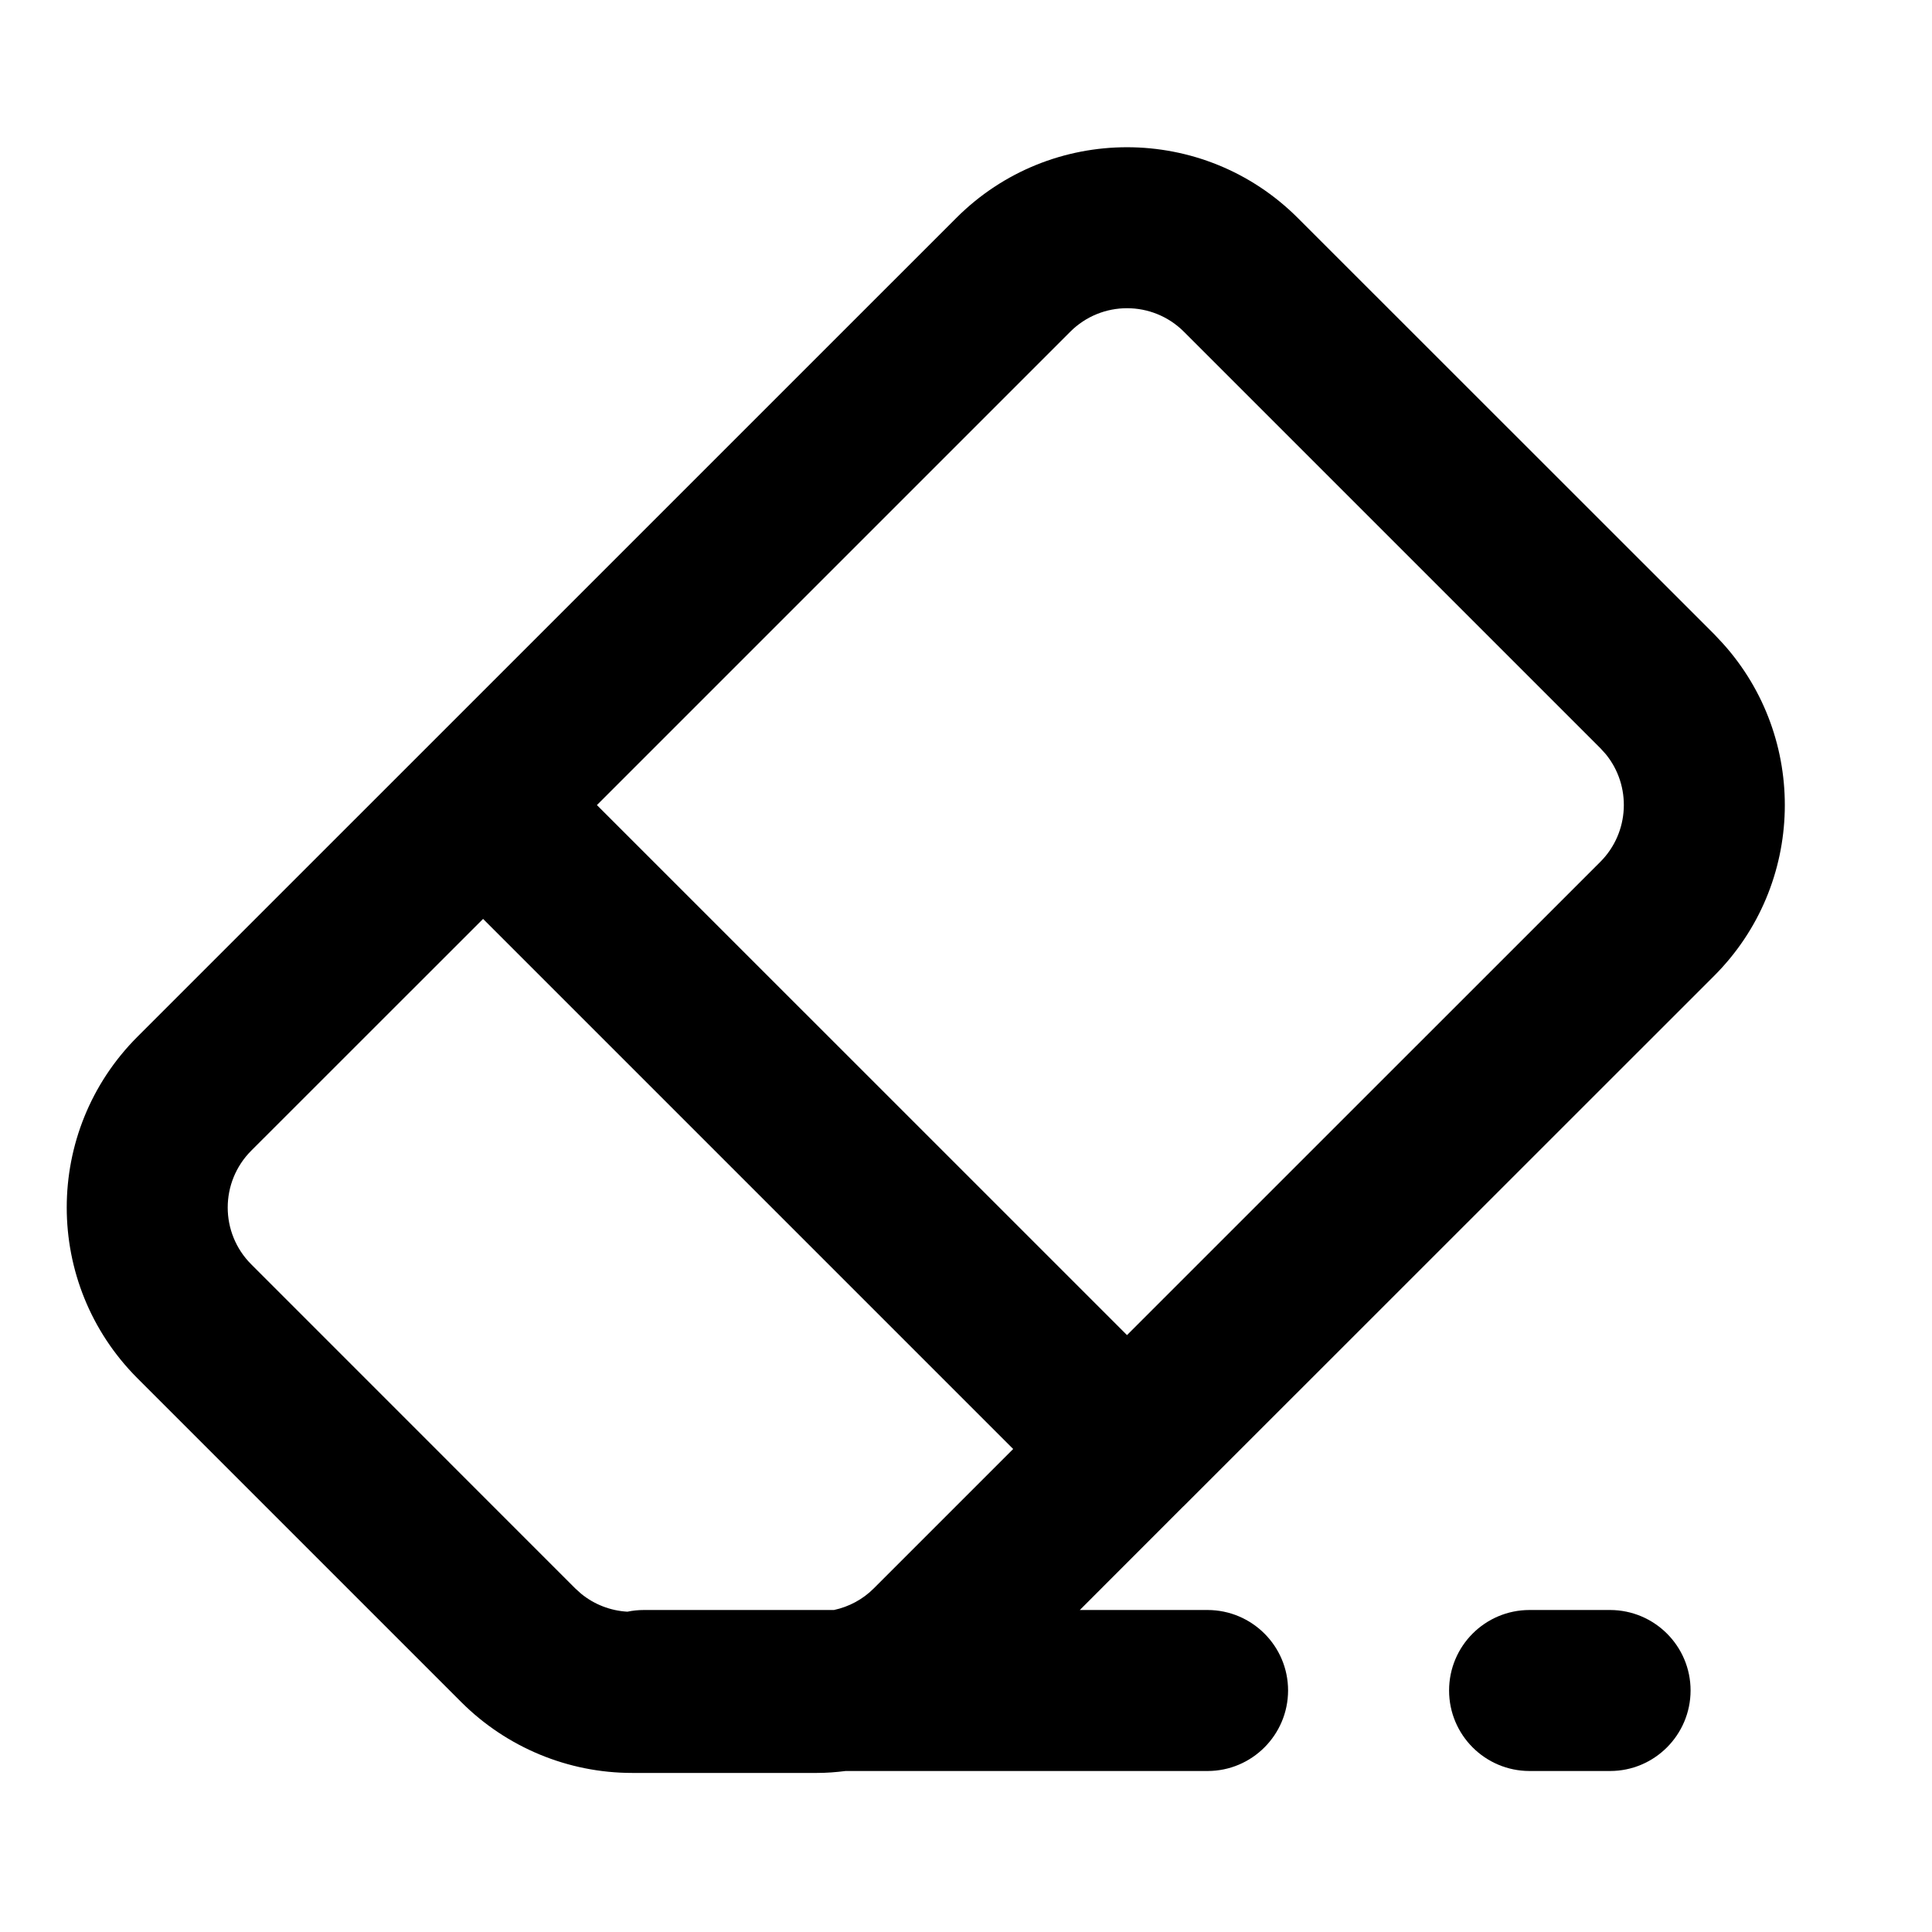
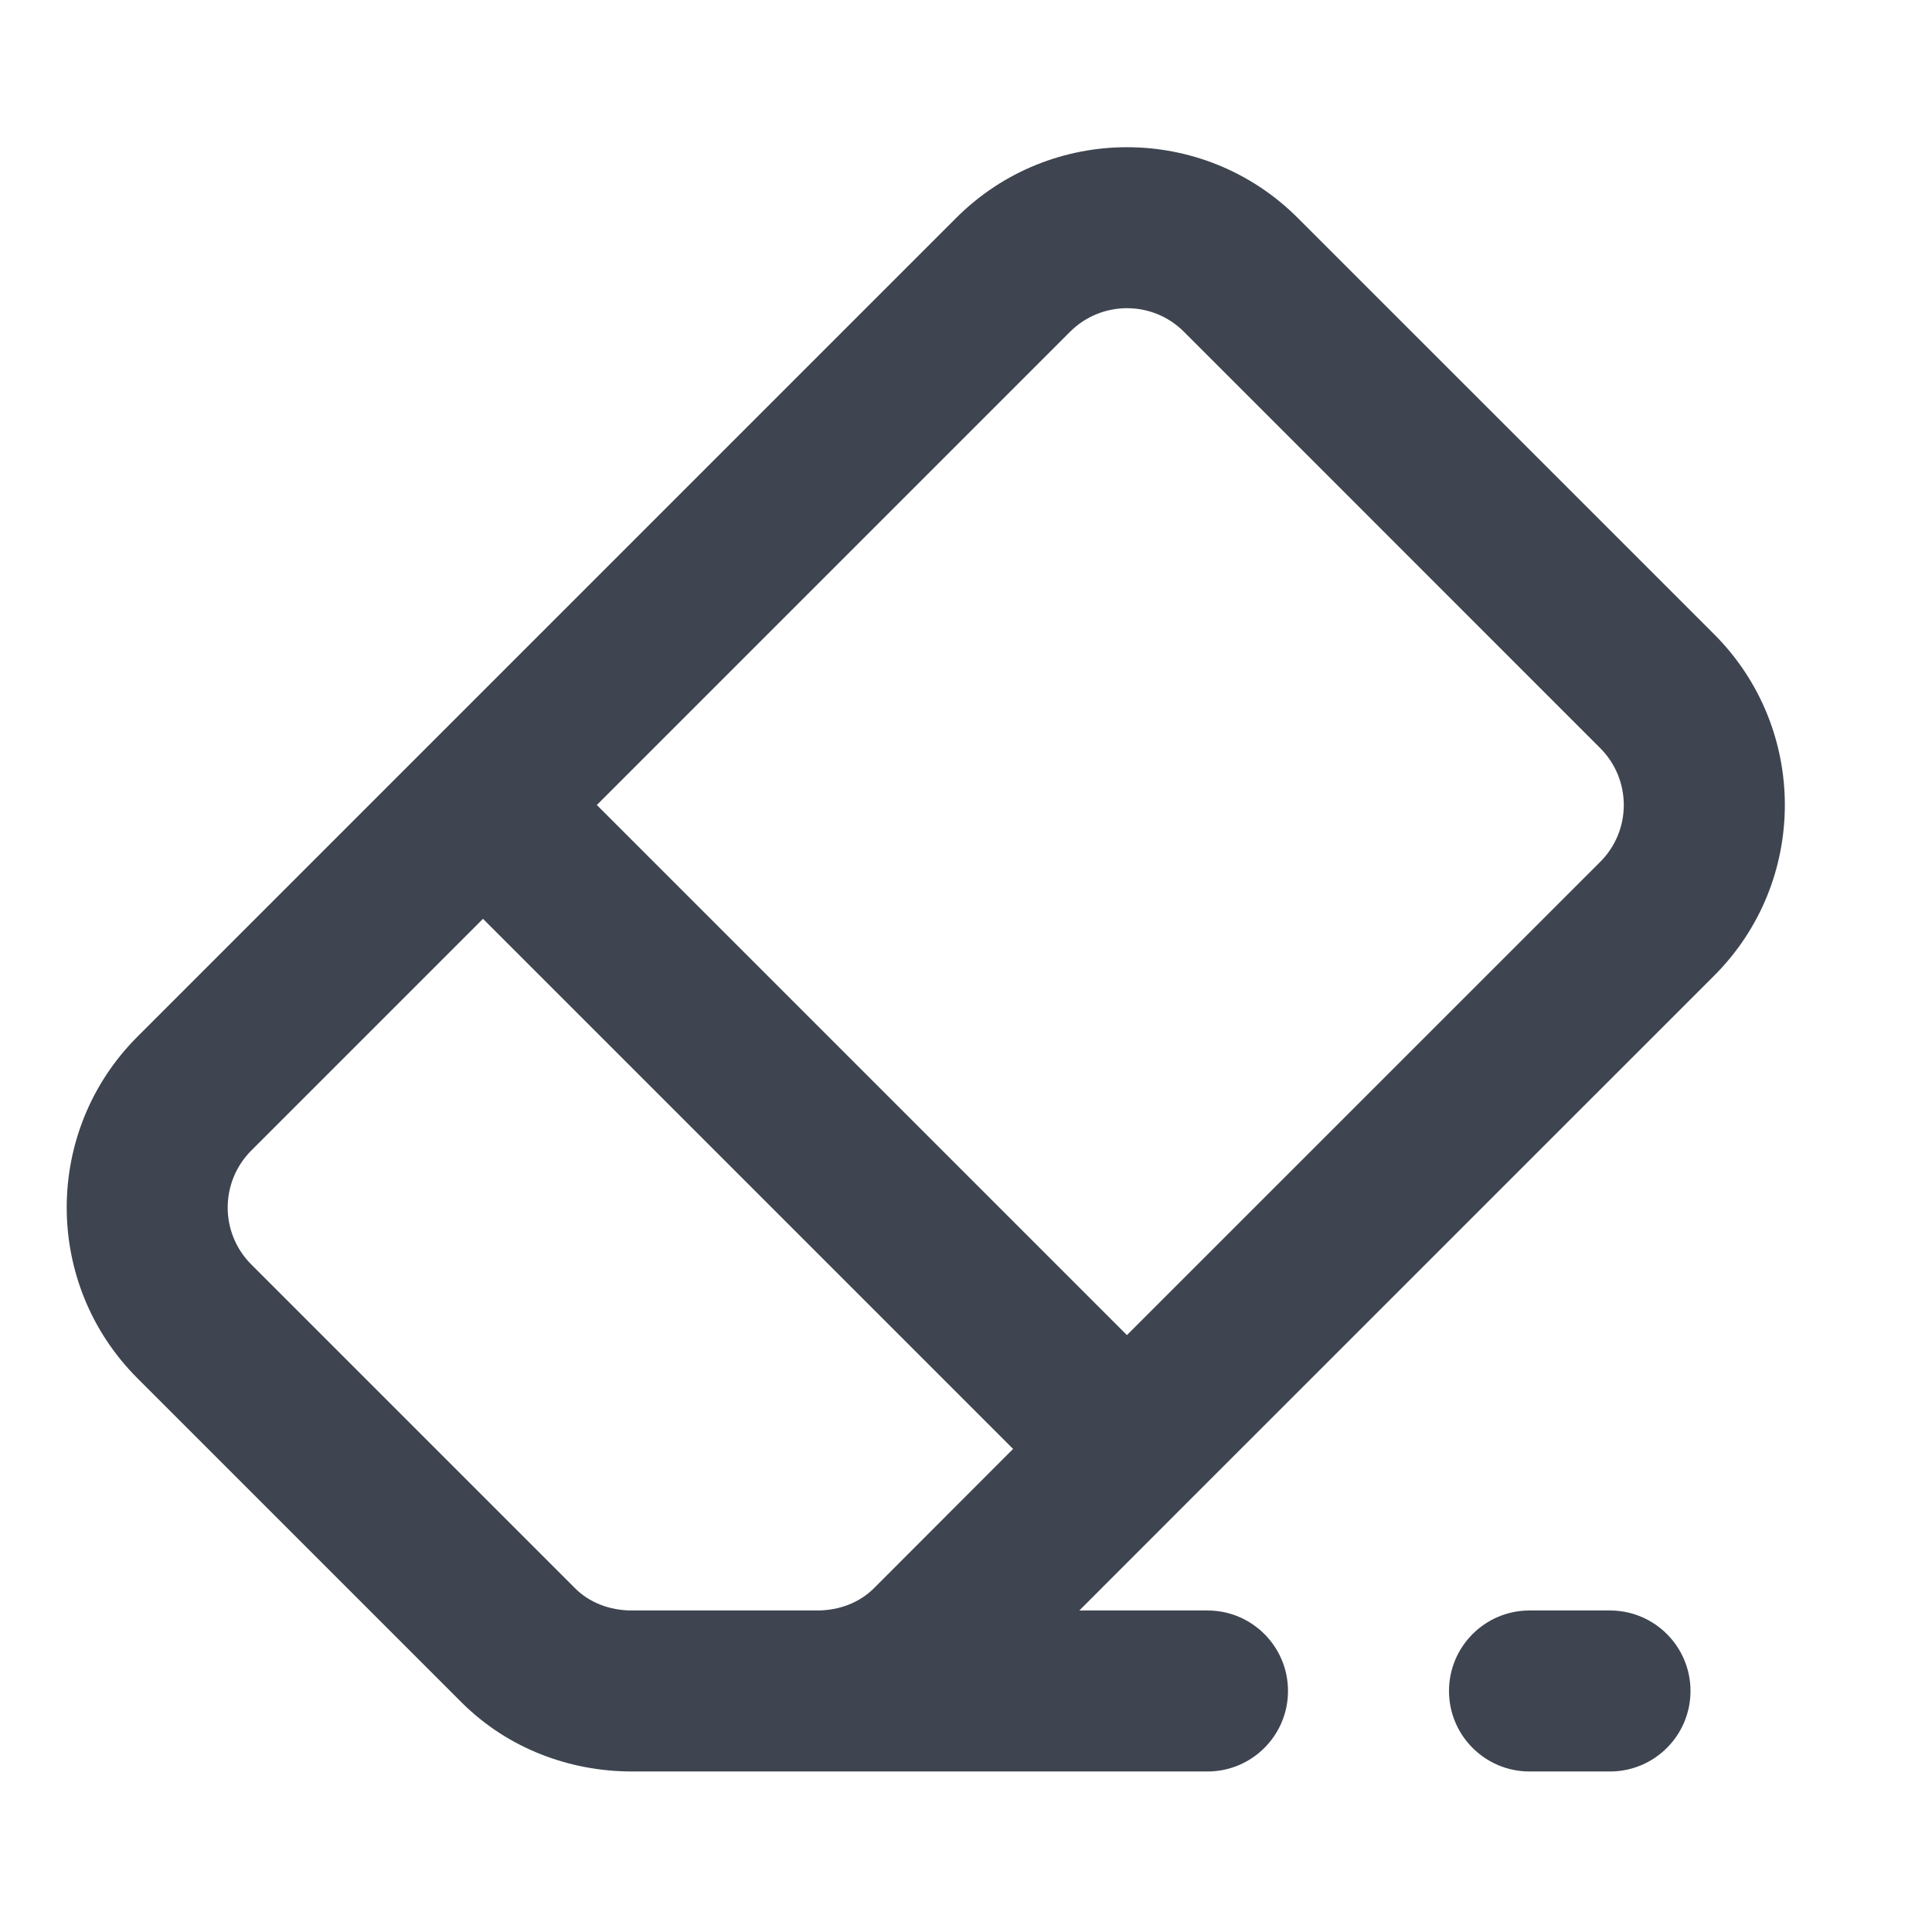
<svg xmlns="http://www.w3.org/2000/svg" width="24" height="24" viewBox="0 0 24 24" fill="none">
-   <path fill-rule="evenodd" clip-rule="evenodd" d="M11.879 2.708C13.05 1.536 14.95 1.536 16.122 2.708L21.294 7.878L21.4 7.991C22.463 9.168 22.428 10.987 21.294 12.122L14.714 18.7C14.711 18.702 14.71 18.705 14.708 18.707C14.705 18.71 14.702 18.711 14.7 18.713L13.414 20H15.001C15.553 20.001 16.001 20.448 16.001 21C16 21.552 15.552 22 15.001 22H10.504C10.386 22.015 10.268 22.024 10.148 22.024H7.852C7.057 22.024 6.294 21.707 5.731 21.145L1.708 17.122C0.536 15.95 0.536 14.05 1.708 12.878L11.879 2.708ZM3.122 14.293C2.731 14.684 2.731 15.317 3.122 15.707L7.145 19.731L7.218 19.797C7.381 19.931 7.583 20.009 7.794 20.021C7.86 20.007 7.93 20 8.001 20H10.36C10.546 19.96 10.719 19.868 10.855 19.731L12.586 18L6.001 11.415L3.122 14.293ZM14.708 4.122C14.317 3.731 13.684 3.731 13.294 4.122L7.415 10.001L14 16.585L19.879 10.707C20.245 10.341 20.268 9.761 19.948 9.369L19.879 9.293L14.708 4.122Z" fill="currentColor" />
-   <path d="M20.001 20C20.553 20.001 21.001 20.448 21.001 21C21 21.552 20.552 22 20.001 22H19.001C18.449 22 18.001 21.552 18.001 21C18.001 20.448 18.448 20 19.001 20H20.001Z" fill="currentColor" />
+   <path d="M11.878 2.707C13.05 1.536 14.95 1.536 16.121 2.707L21.293 7.878C22.465 9.05 22.465 10.95 21.293 12.121L14.713 18.7C14.711 18.702 14.71 18.705 14.707 18.707C14.705 18.71 14.702 18.711 14.7 18.713L13.408 20.006H15C15.553 20.006 16 20.454 16 21.006C16 21.558 15.552 22.006 15 22.006H7.852C7.08 22.006 6.309 21.723 5.731 21.145L1.707 17.121C0.536 15.95 0.536 14.05 1.707 12.878L11.878 2.707ZM20 20.006C20.552 20.006 21 20.454 21 21.006C21 21.558 20.552 22.006 20 22.006H19C18.448 22.006 18 21.558 18 21.006C18 20.454 18.448 20.006 19 20.006H20ZM3.121 14.293C2.731 14.684 2.731 15.317 3.121 15.707L7.145 19.731C7.316 19.902 7.563 20.006 7.852 20.006H10.148C10.436 20.006 10.683 19.902 10.855 19.731L12.585 17.999L6 11.414L3.121 14.293ZM14.707 4.121C14.317 3.731 13.684 3.731 13.293 4.121L7.414 10L13.999 16.585L19.878 10.707C20.269 10.317 20.269 9.684 19.878 9.293L14.707 4.121Z" fill="#3E4550" />
</svg>
